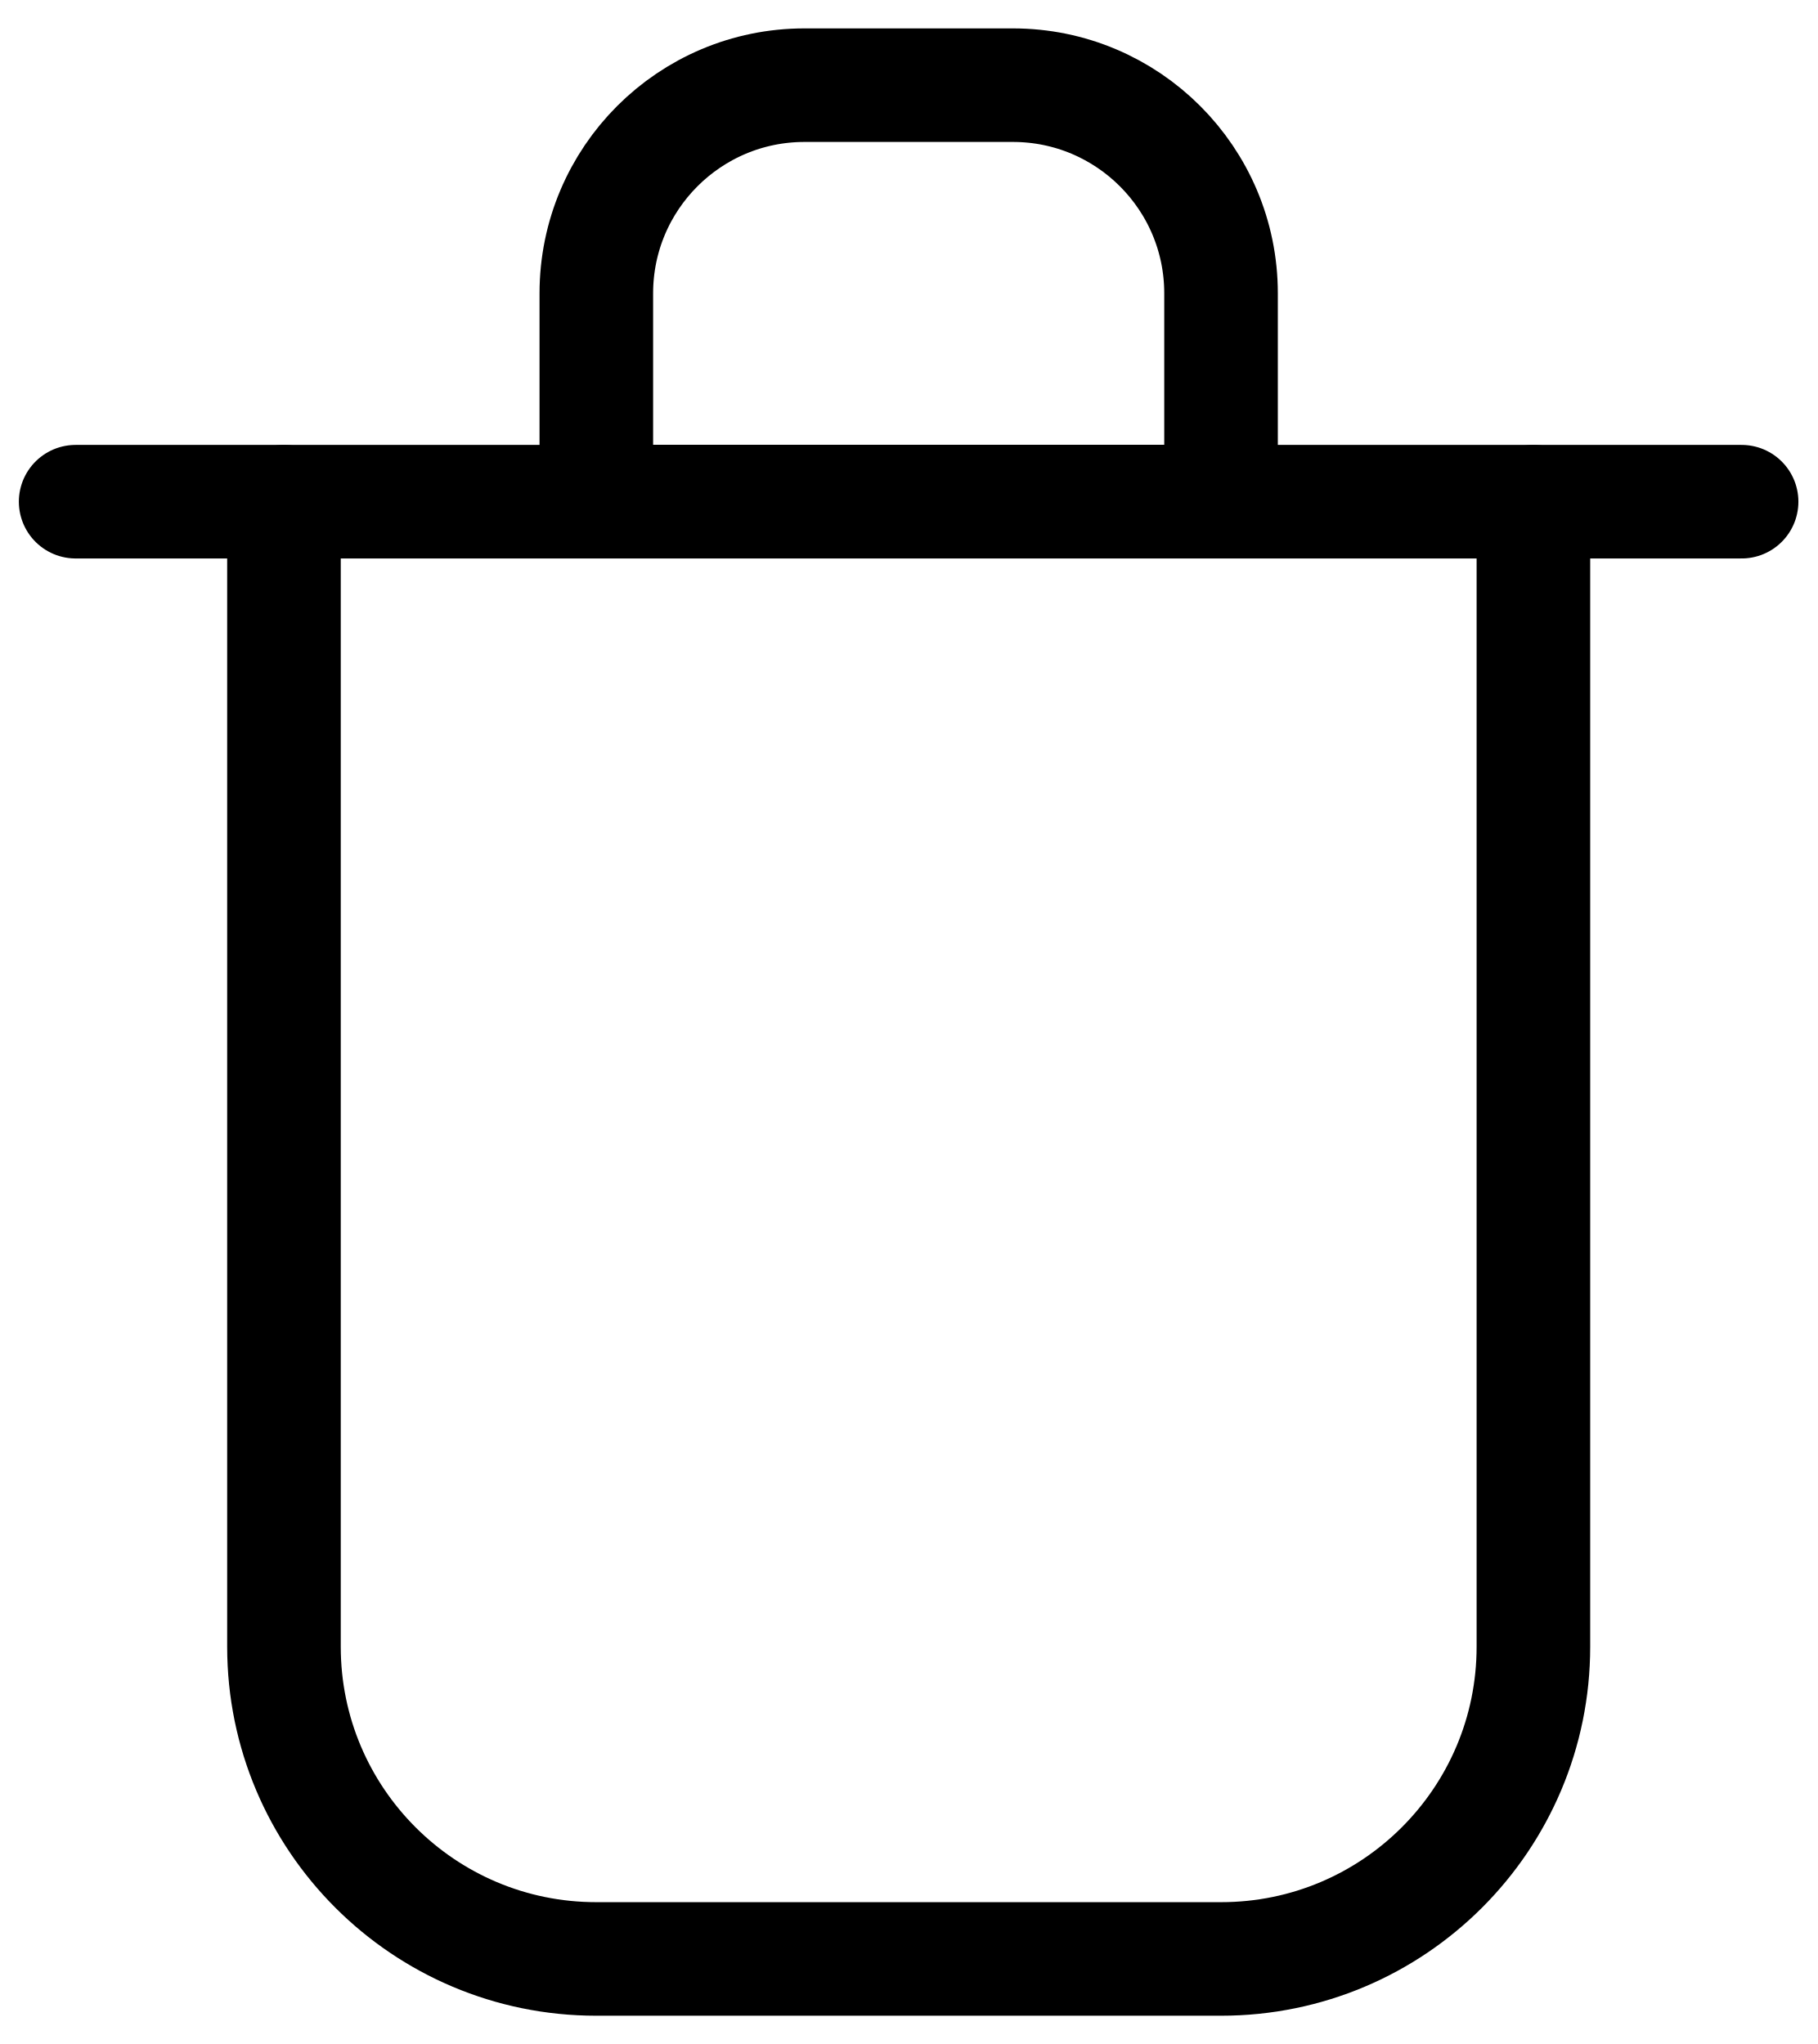
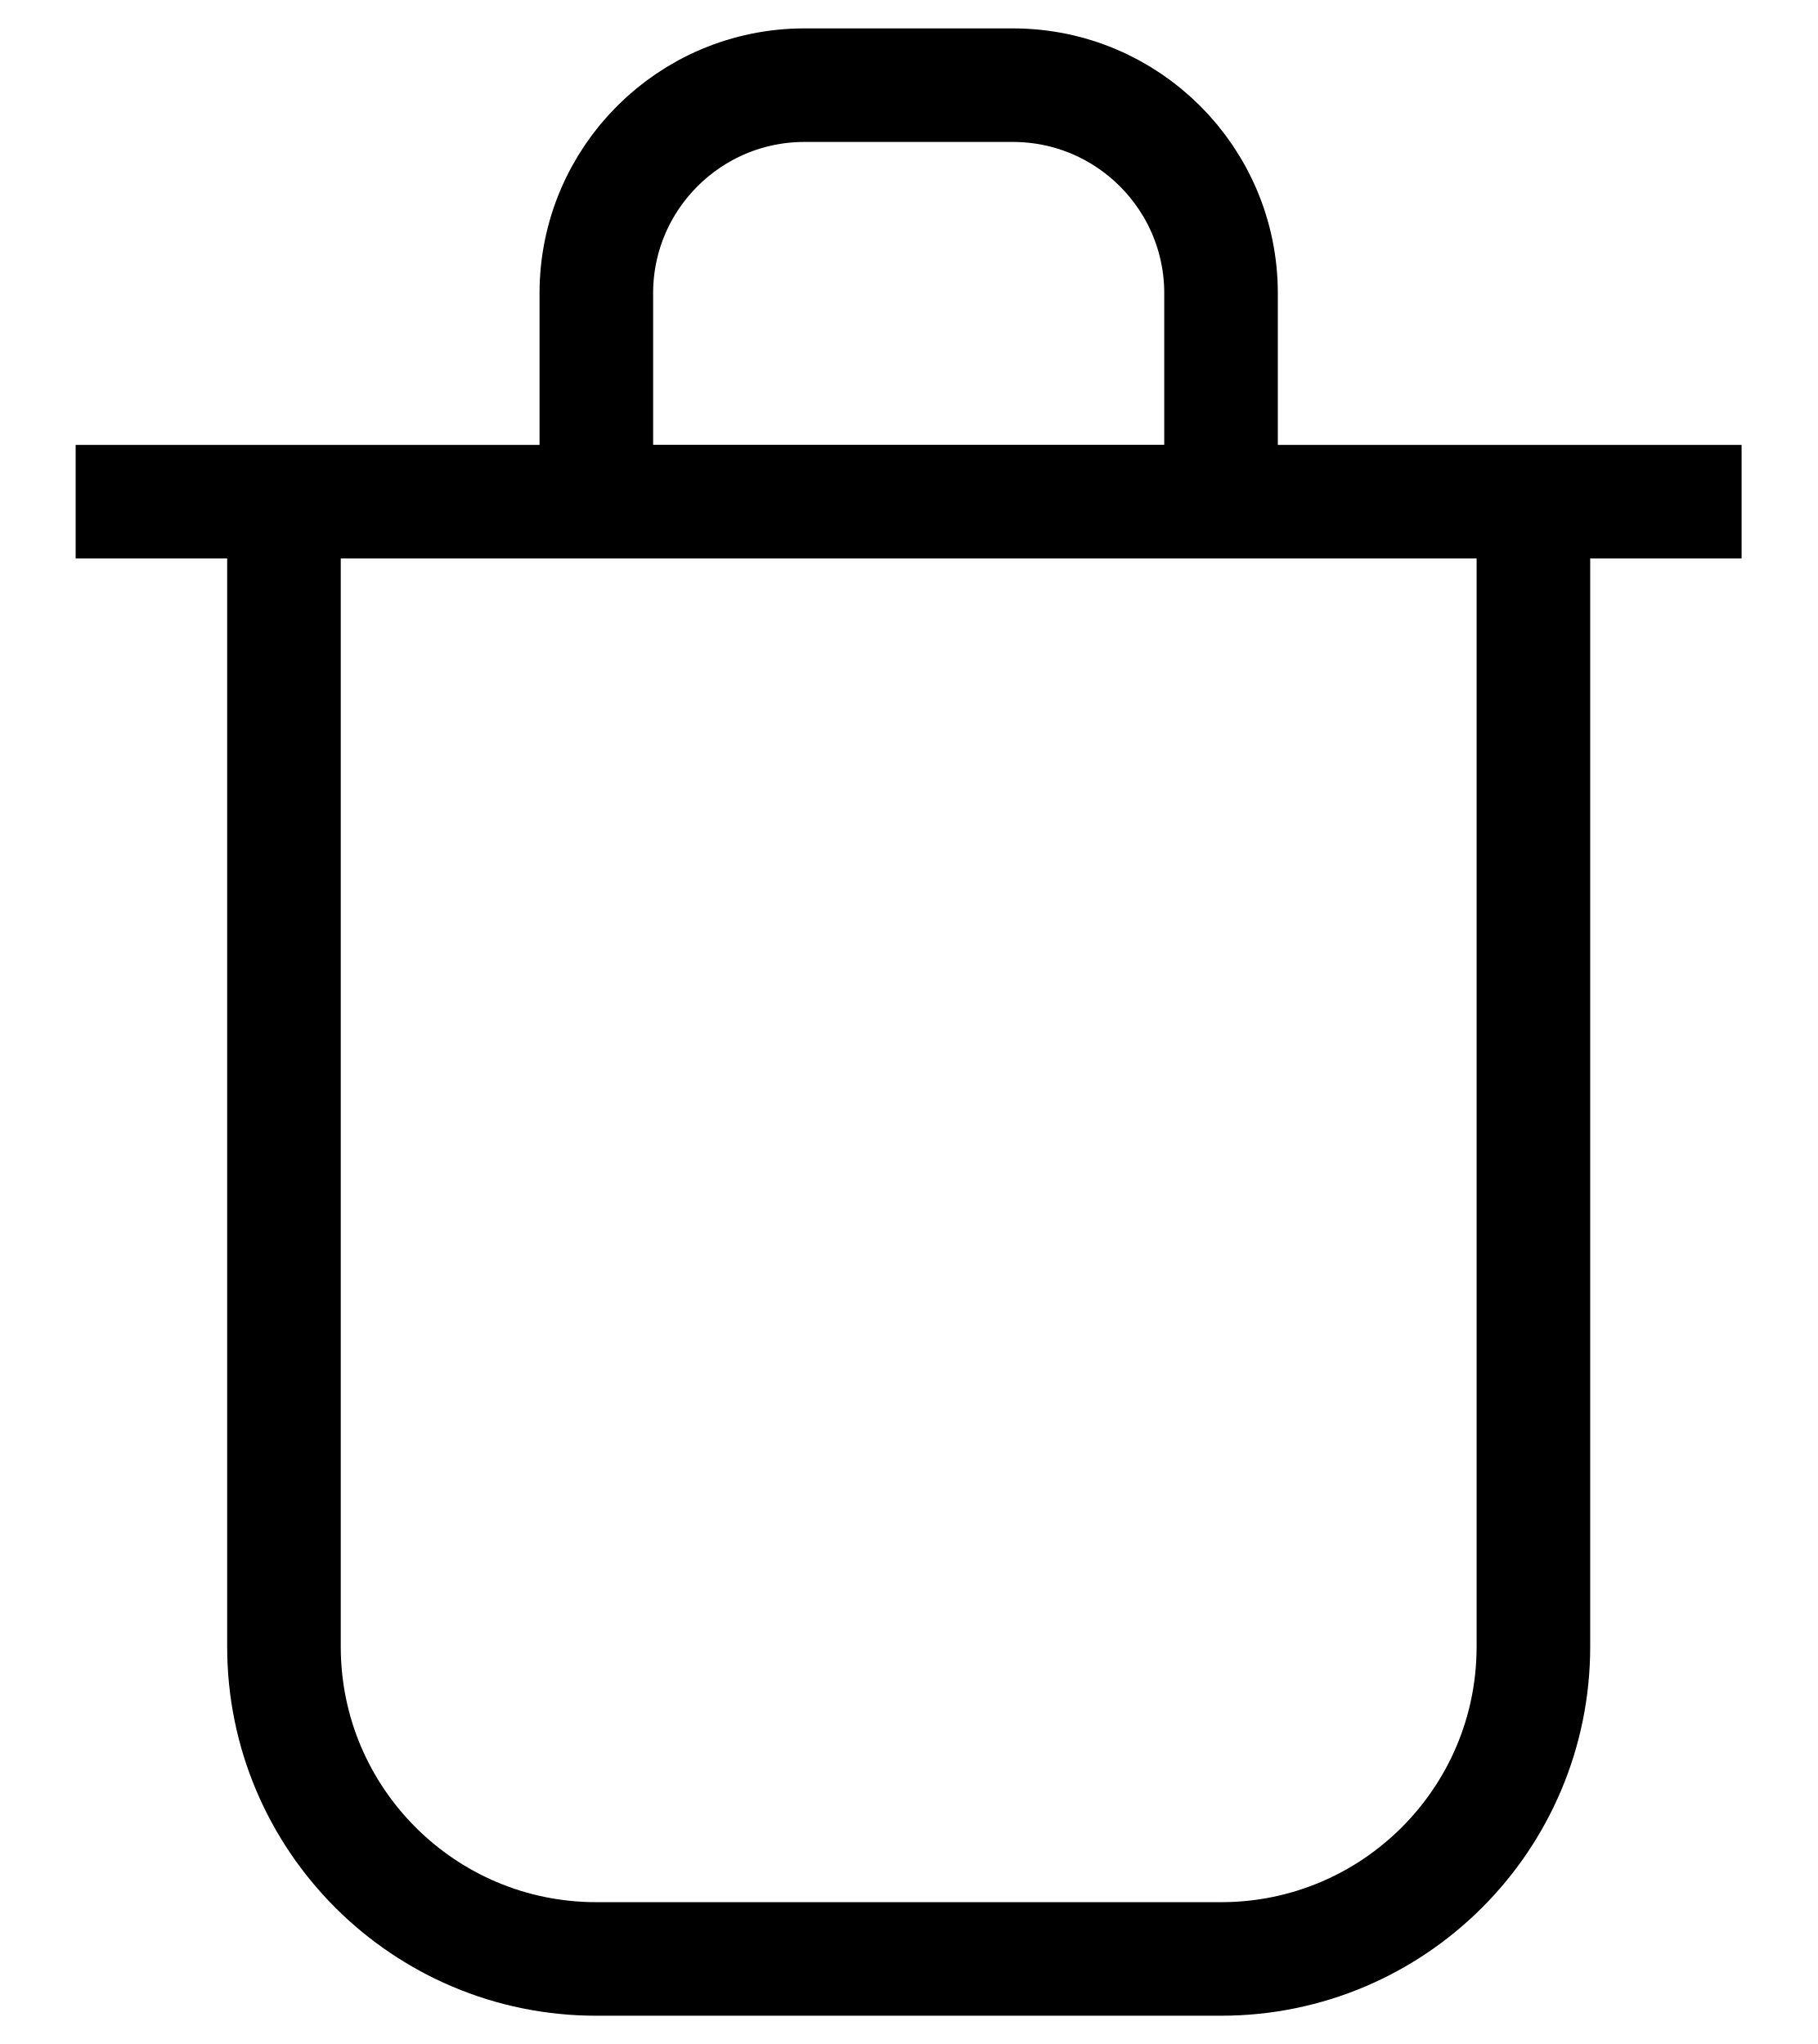
<svg xmlns="http://www.w3.org/2000/svg" width="16" height="18" viewBox="0 0 16 18" fill="none">
-   <path d="M0.666 4.418H15.333" stroke="black" stroke-linecap="round" stroke-linejoin="round" />
-   <path d="M2.5 4.418V14.501C2.5 16.02 3.731 17.251 5.25 17.251H10.75C12.269 17.251 13.5 16.02 13.5 14.501V4.418" stroke="black" stroke-linecap="round" stroke-linejoin="round" />
-   <path d="M5.25 2.583C5.25 1.571 6.071 0.75 7.083 0.75H8.917C9.929 0.75 10.75 1.571 10.75 2.583V4.417H5.25V2.583Z" stroke="black" stroke-linecap="round" stroke-linejoin="round" />
+   <path d="M0.666 4.418H15.333" stroke="black" strokeLinecap="round" strokeLinejoin="round" />
+   <path d="M2.5 4.418V14.501C2.5 16.02 3.731 17.251 5.25 17.251H10.75C12.269 17.251 13.5 16.02 13.5 14.501V4.418" stroke="black" strokeLinecap="round" strokeLinejoin="round" />
+   <path d="M5.25 2.583C5.25 1.571 6.071 0.75 7.083 0.75H8.917C9.929 0.75 10.75 1.571 10.75 2.583V4.417H5.25V2.583Z" stroke="black" strokeLinecap="round" strokeLinejoin="round" />
</svg>
